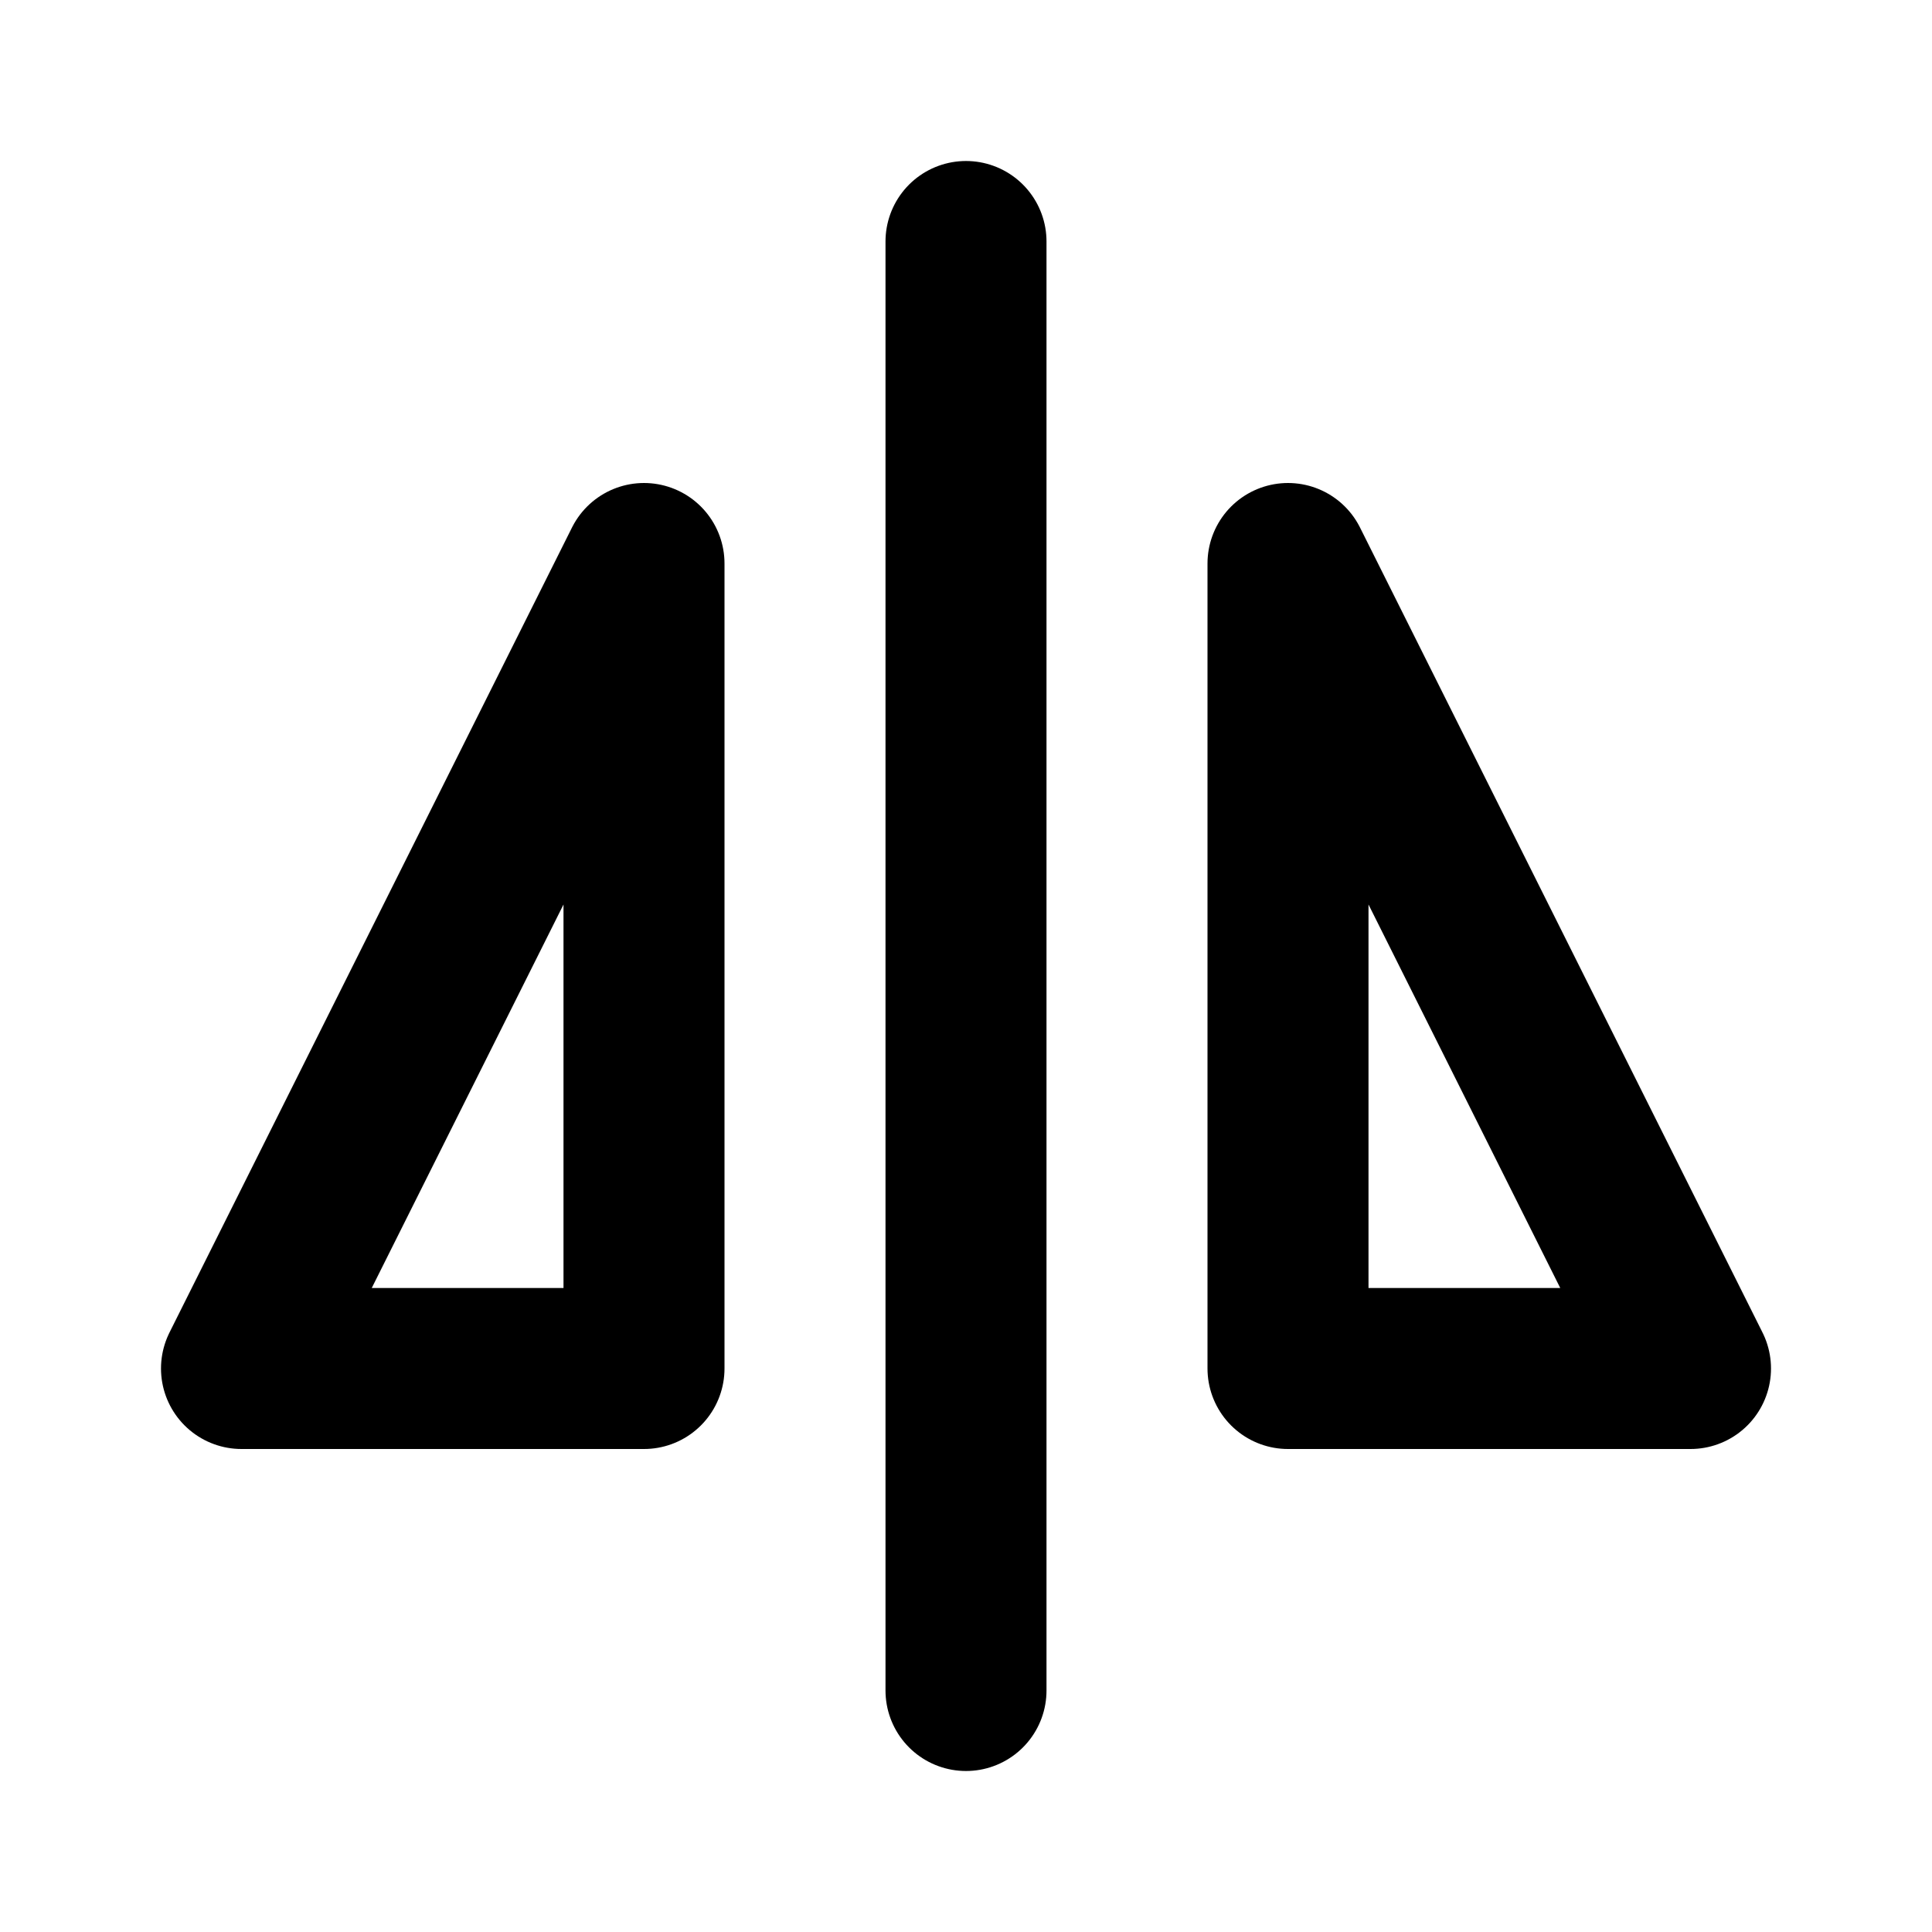
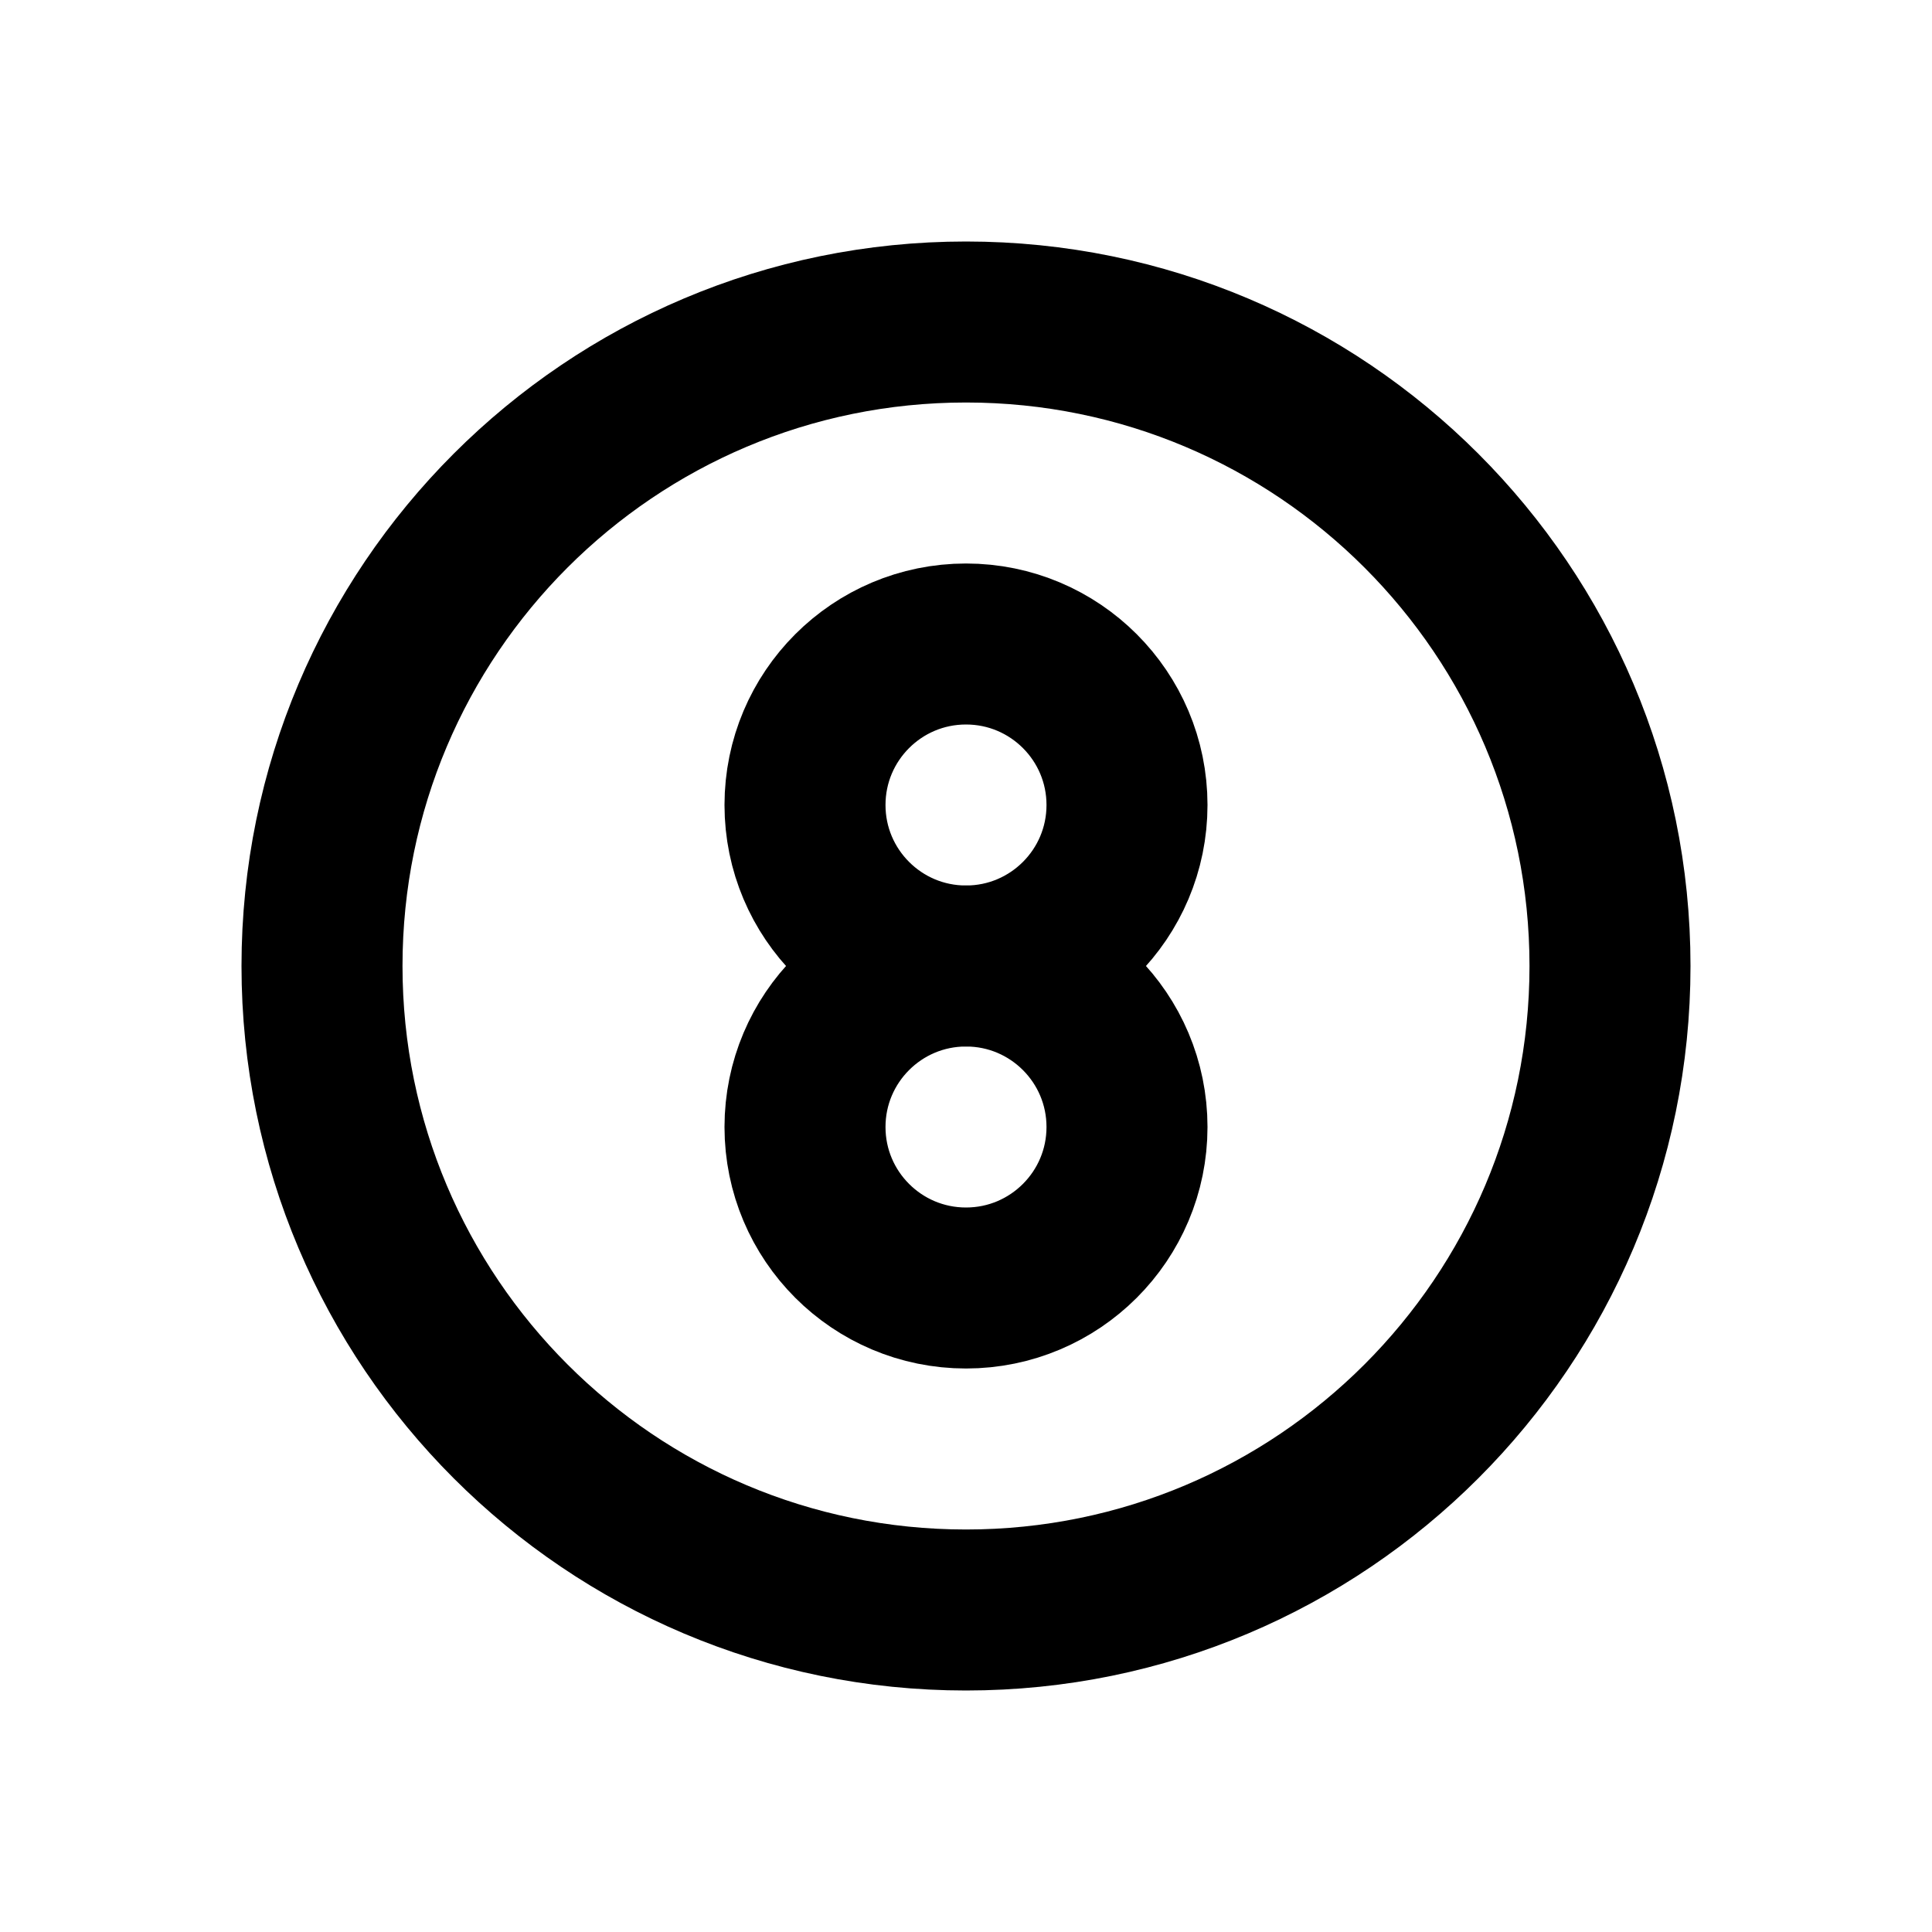
- <svg xmlns="http://www.w3.org/2000/svg" width="24" height="24" viewBox="0 0 24 24" fill="none" stroke="currentColor" stroke-width="2" stroke-linecap="round" stroke-linejoin="round" class="icon icon-tabler icons-tabler-outline icon-tabler-flip-horizontal">
+ <svg xmlns="http://www.w3.org/2000/svg" width="24" height="24" viewBox="0 0 24 24" fill="none" stroke="currentColor" stroke-width="2" stroke-linecap="round" stroke-linejoin="round" class="icon icon-tabler icons-tabler-outline icon-tabler-sport-billiard">
  <path stroke="none" d="M0 0h24v24H0z" fill="none" />
-   <path d="M12 3l0 18" />
-   <path d="M16 7l0 10l5 0l-5 -10" />
-   <path d="M8 7l0 10l-5 0l5 -10" />
+   <path d="M10 10a2 2 0 1 0 4 0a2 2 0 1 0 -4 0" />
+   <path d="M10 14a2 2 0 1 0 4 0a2 2 0 1 0 -4 0" />
+   <path d="M4 12a8 8 0 1 0 16 0a8 8 0 1 0 -16 0" />
</svg>
